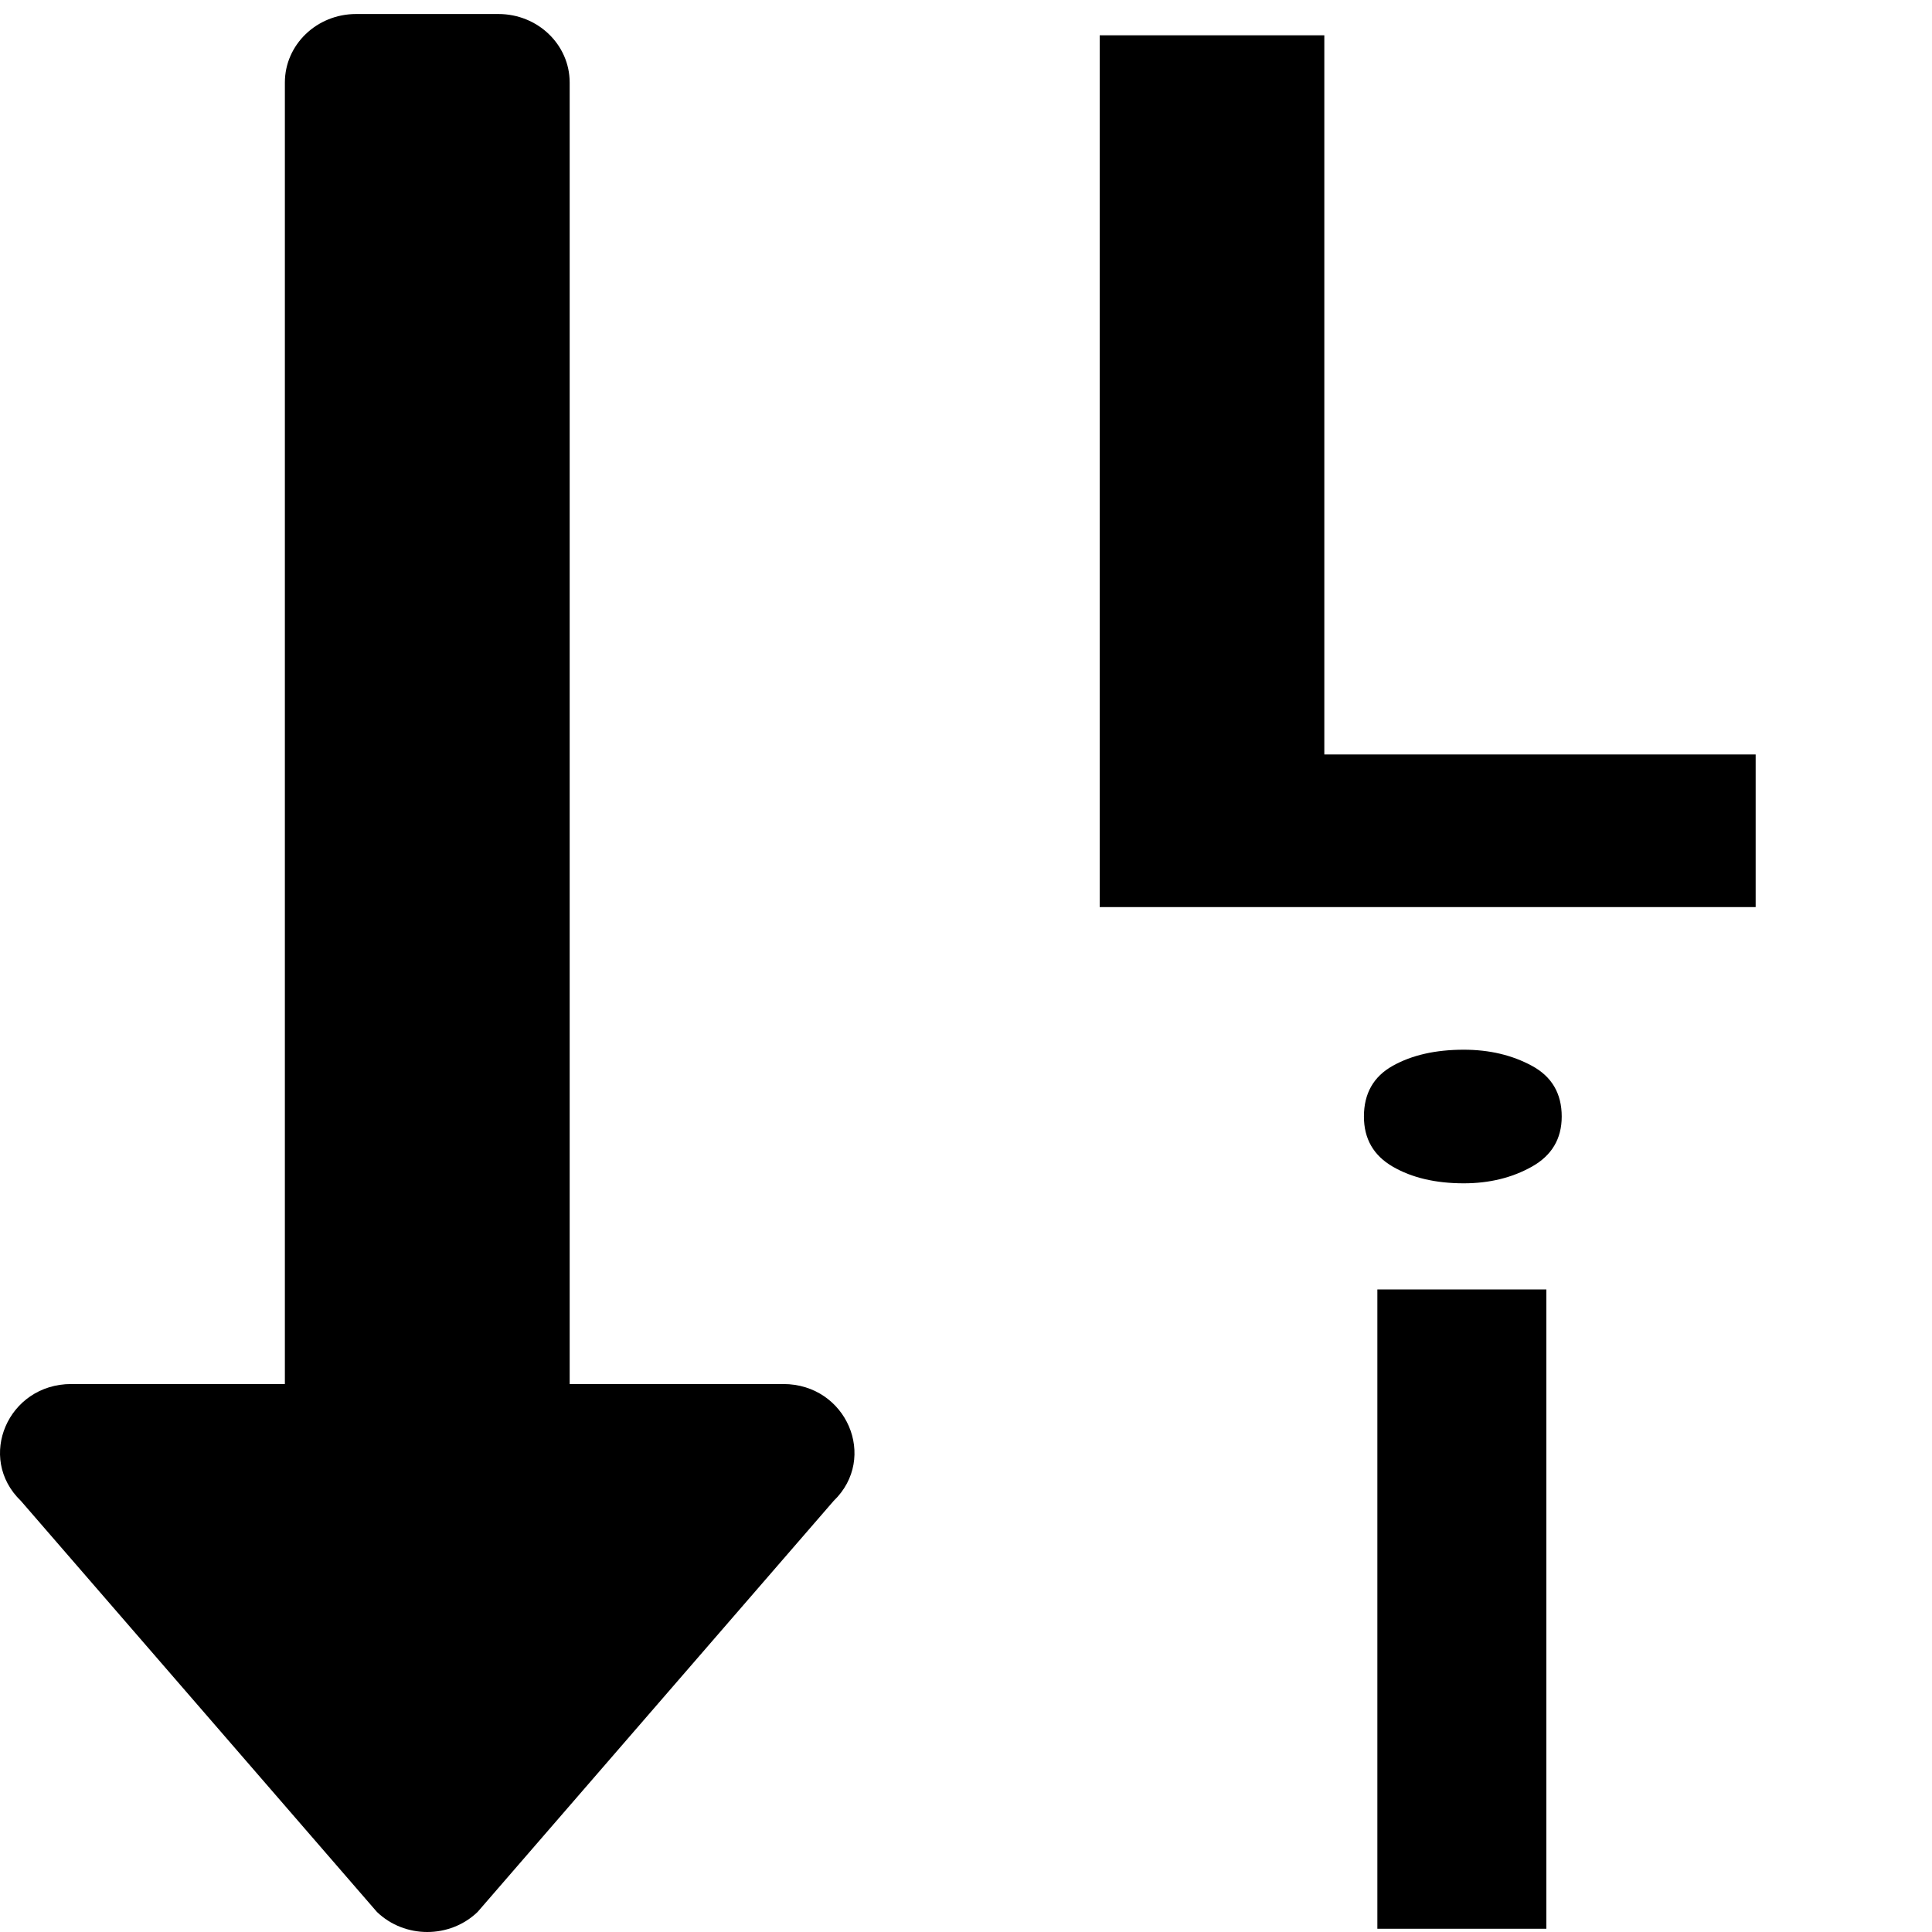
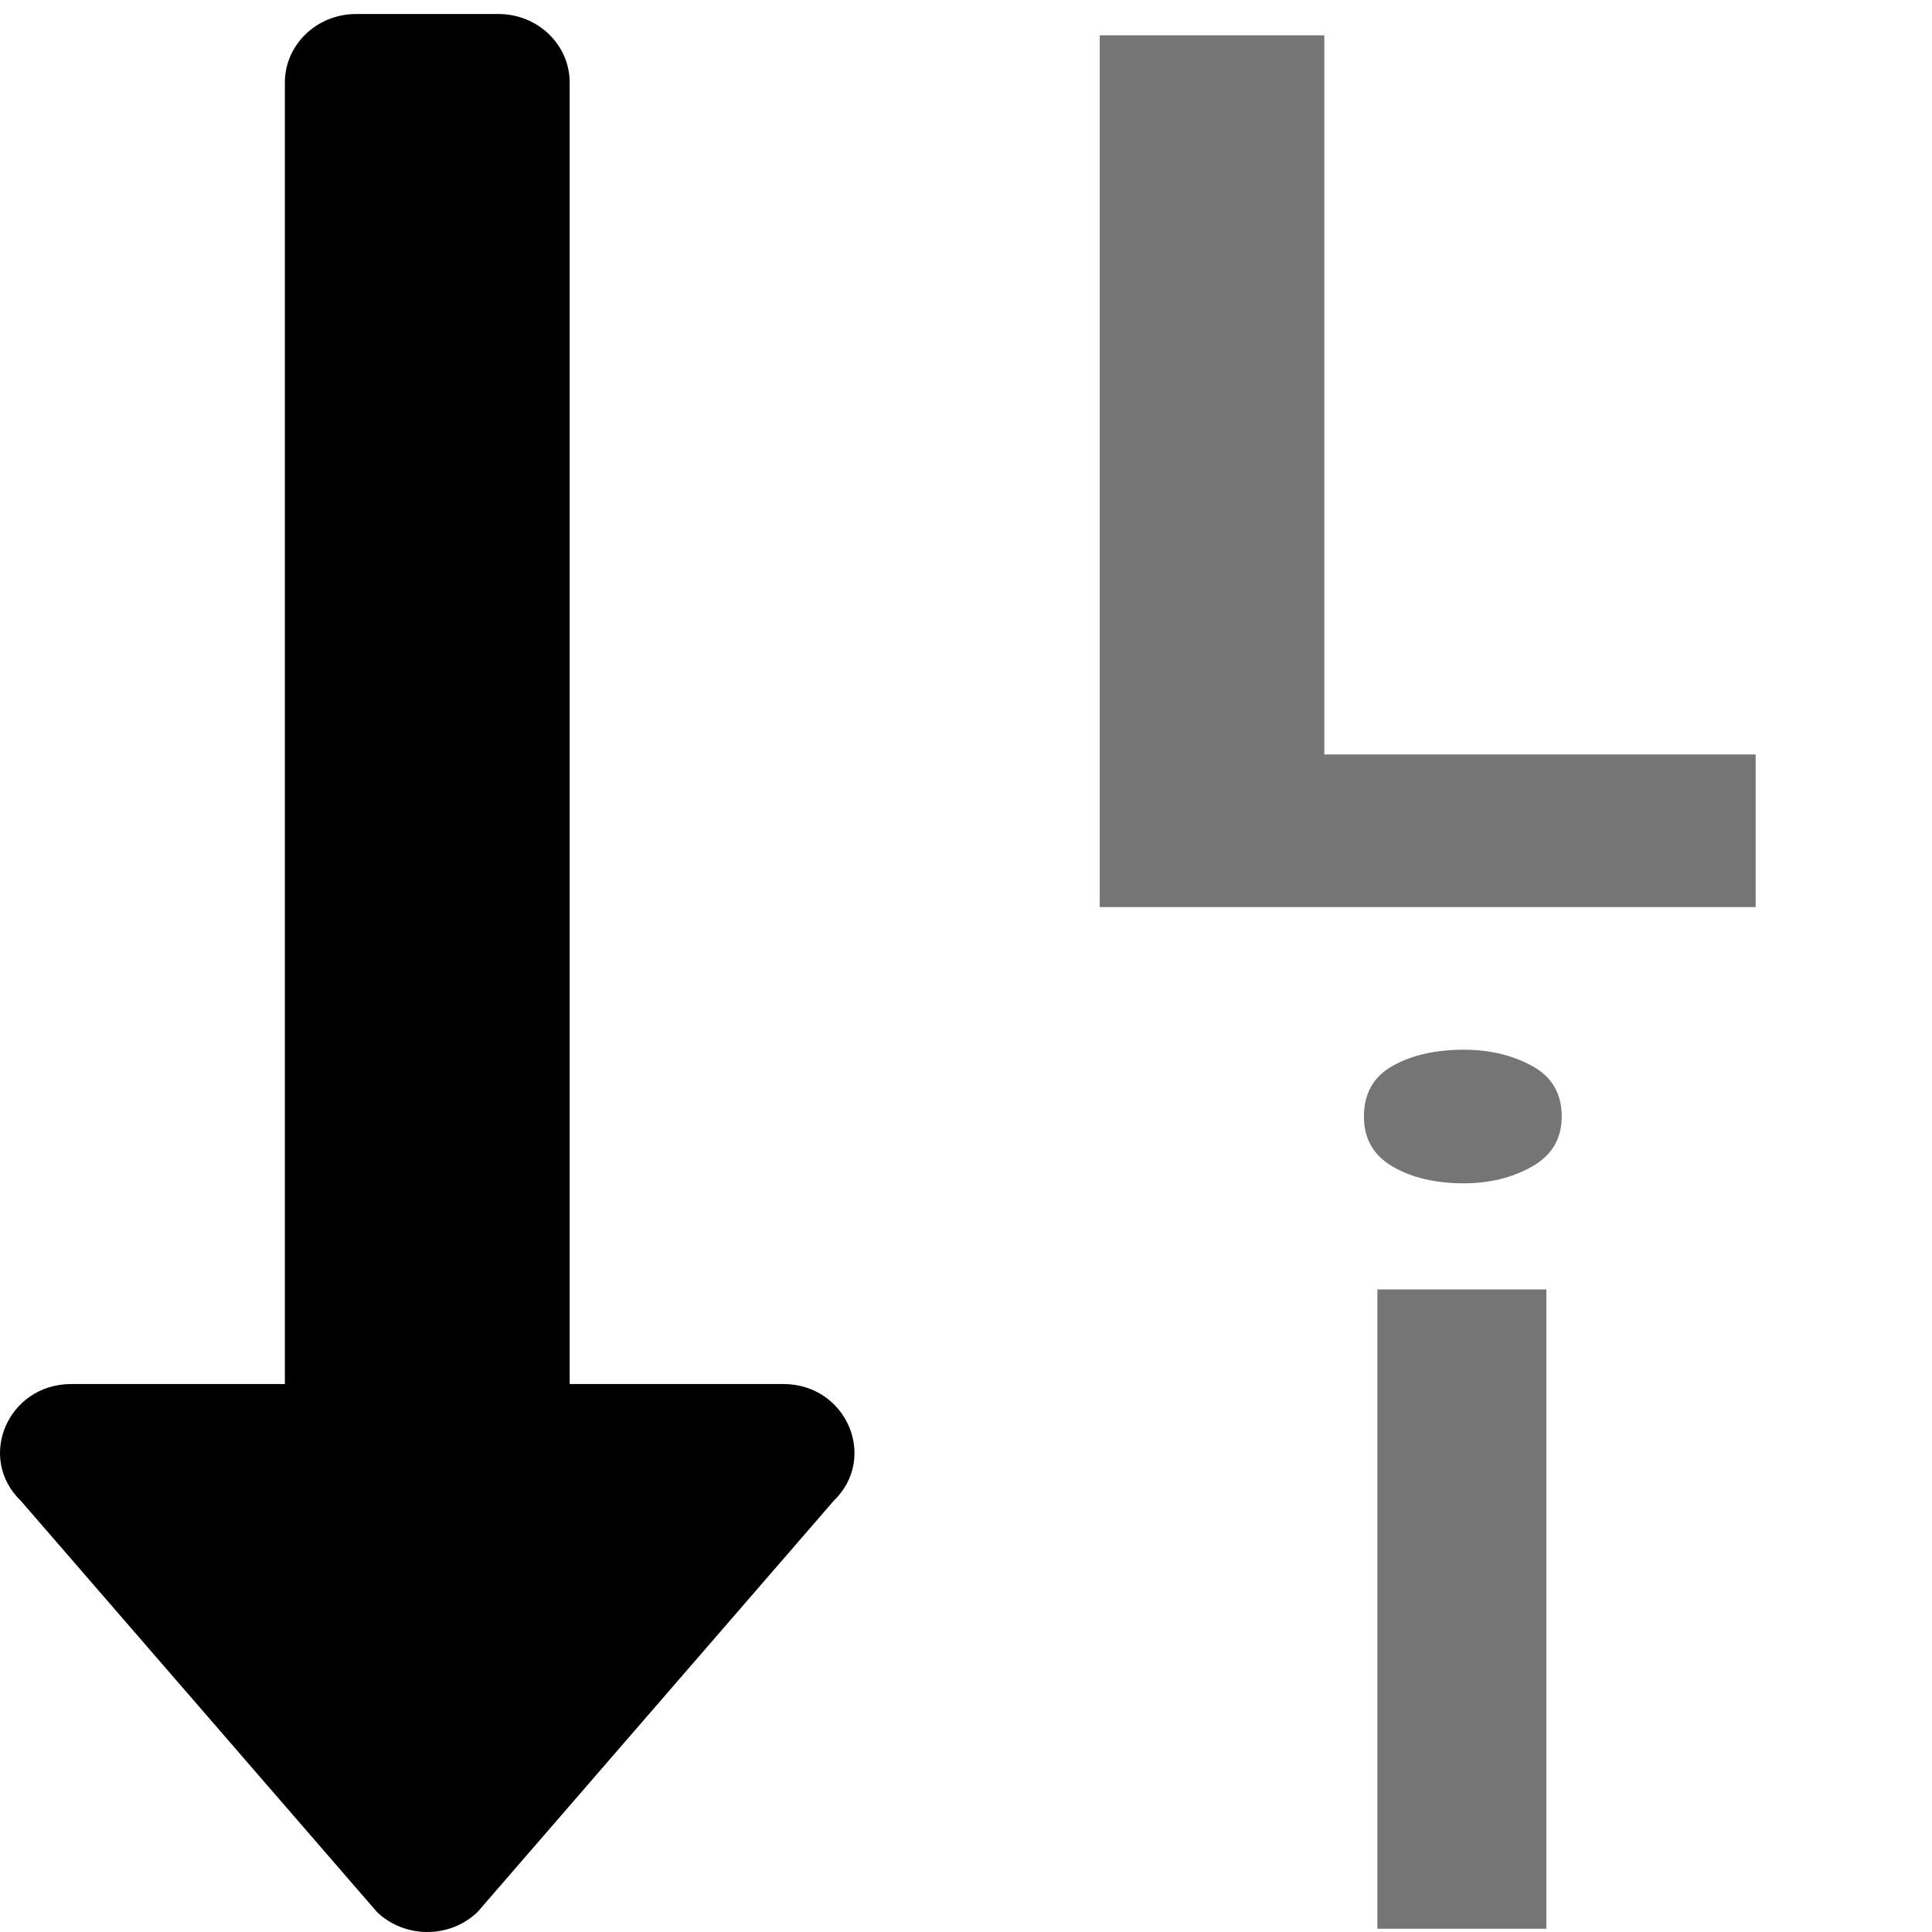
<svg xmlns="http://www.w3.org/2000/svg" aria-hidden="true" focusable="false" data-prefix="fas" data-icon="sort-alpha-up" class="svg-inline--fa fa-sort-alpha-up fa-w-14" role="img" viewBox="0 0 576 576" version="1.1" id="svg4" width="24" height="24">
  <defs id="defs8" />
  <path d="M 233.522,412.629 H 169.84 V 24.602 c 0,-11.278 -9.504,-20.422 -21.227,-20.422 h -42.455 c -11.724,0 -21.227,9.144 -21.227,20.422 V 412.629 H 21.248 c -18.853,0 -28.365,22.005 -15.005,34.859 l 106.137,122.535 c 8.289,7.97 21.722,7.97 30.01,0 L 248.527,447.488 c 13.32,-12.828 3.861,-34.859 -15.005,-34.859 z" id="path2" style="fill:currentColor;stroke-width:1.301" />
-   <text transform="scale(1.10369,0.9060518)" id="text878" y="298.476" x="260.907" style="font-style:normal;font-weight:normal;font-size:401.766px;line-height:1.25;font-family:sans-serif;letter-spacing:0px;word-spacing:0px;fill:#000000;fill-opacity:1;stroke:none;stroke-width:10.044" xml:space="preserve">
-     <tspan style="stroke-width:10.044" id="tspan876" y="298.476" x="260.907">
-       <tspan id="tspan874" style="font-style:normal;font-variant:normal;font-weight:bold;font-stretch:normal;font-family:sans-serif;stroke-width:10.044" y="298.476" x="260.907">L</tspan>
+   <text transform="scale(1.10369,0.9060518)" id="text878" y="298.476" x="260.907" style="font-style:normal;font-weight:normal;font-size:401.766px;line-height:1.25;font-family:sans-serif;letter-spacing:0px;word-spacing:0px;fill:#000000;fill-opacity:1;stroke:none;stroke-width:10.044;opacity:0.54;" xml:space="preserve">
+     <tspan style="stroke-width:10.044;" id="tspan876" y="298.476" x="260.907">
+       <tspan id="tspan874" style="font-style:normal;font-variant:normal;font-weight:bold;font-stretch:normal;font-family:sans-serif;stroke-width:10.044;" y="298.476" x="260.907">L</tspan>
    </tspan>
  </text>
-   <text transform="scale(1.268989,0.7880288)" id="text872" y="729.717" x="285.24" style="font-style:normal;font-weight:normal;font-size:451.252px;line-height:1.25;font-family:sans-serif;letter-spacing:0px;word-spacing:0px;fill:#000000;fill-opacity:1;stroke:none;stroke-width:11.281" xml:space="preserve">
-     <tspan style="stroke-width:11.281" id="tspan870" y="729.717" x="285.24">i<tspan id="tspan868" style="font-style:normal;font-variant:normal;font-weight:bold;font-stretch:normal;font-family:sans-serif;stroke-width:11.281" y="729.717" x="285.24" />
+   <text transform="scale(1.268989,0.7880288)" id="text872" y="729.717" x="285.24" style="font-style:normal;font-weight:normal;font-size:451.252px;line-height:1.25;font-family:sans-serif;letter-spacing:0px;word-spacing:0px;fill:#000000;fill-opacity:1;stroke:none;stroke-width:11.281;opacity:0.54;" xml:space="preserve">
+     <tspan style="stroke-width:11.281;" id="tspan870" y="729.717" x="285.24">i<tspan id="tspan868" style="font-style:normal;font-variant:normal;font-weight:bold;font-stretch:normal;font-family:sans-serif;stroke-width:11.281;" y="729.717" x="285.24" />
    </tspan>
  </text>
  <text xml:space="preserve" style="font-style:normal;font-weight:normal;font-size:40px;line-height:1.25;font-family:sans-serif;letter-spacing:0px;word-spacing:0px;fill:#000000;fill-opacity:1;stroke:none" x="361.741" y="-11345.363" id="text822">
    <tspan id="tspan820" x="361.741" y="-11309.973" />
  </text>
</svg>
